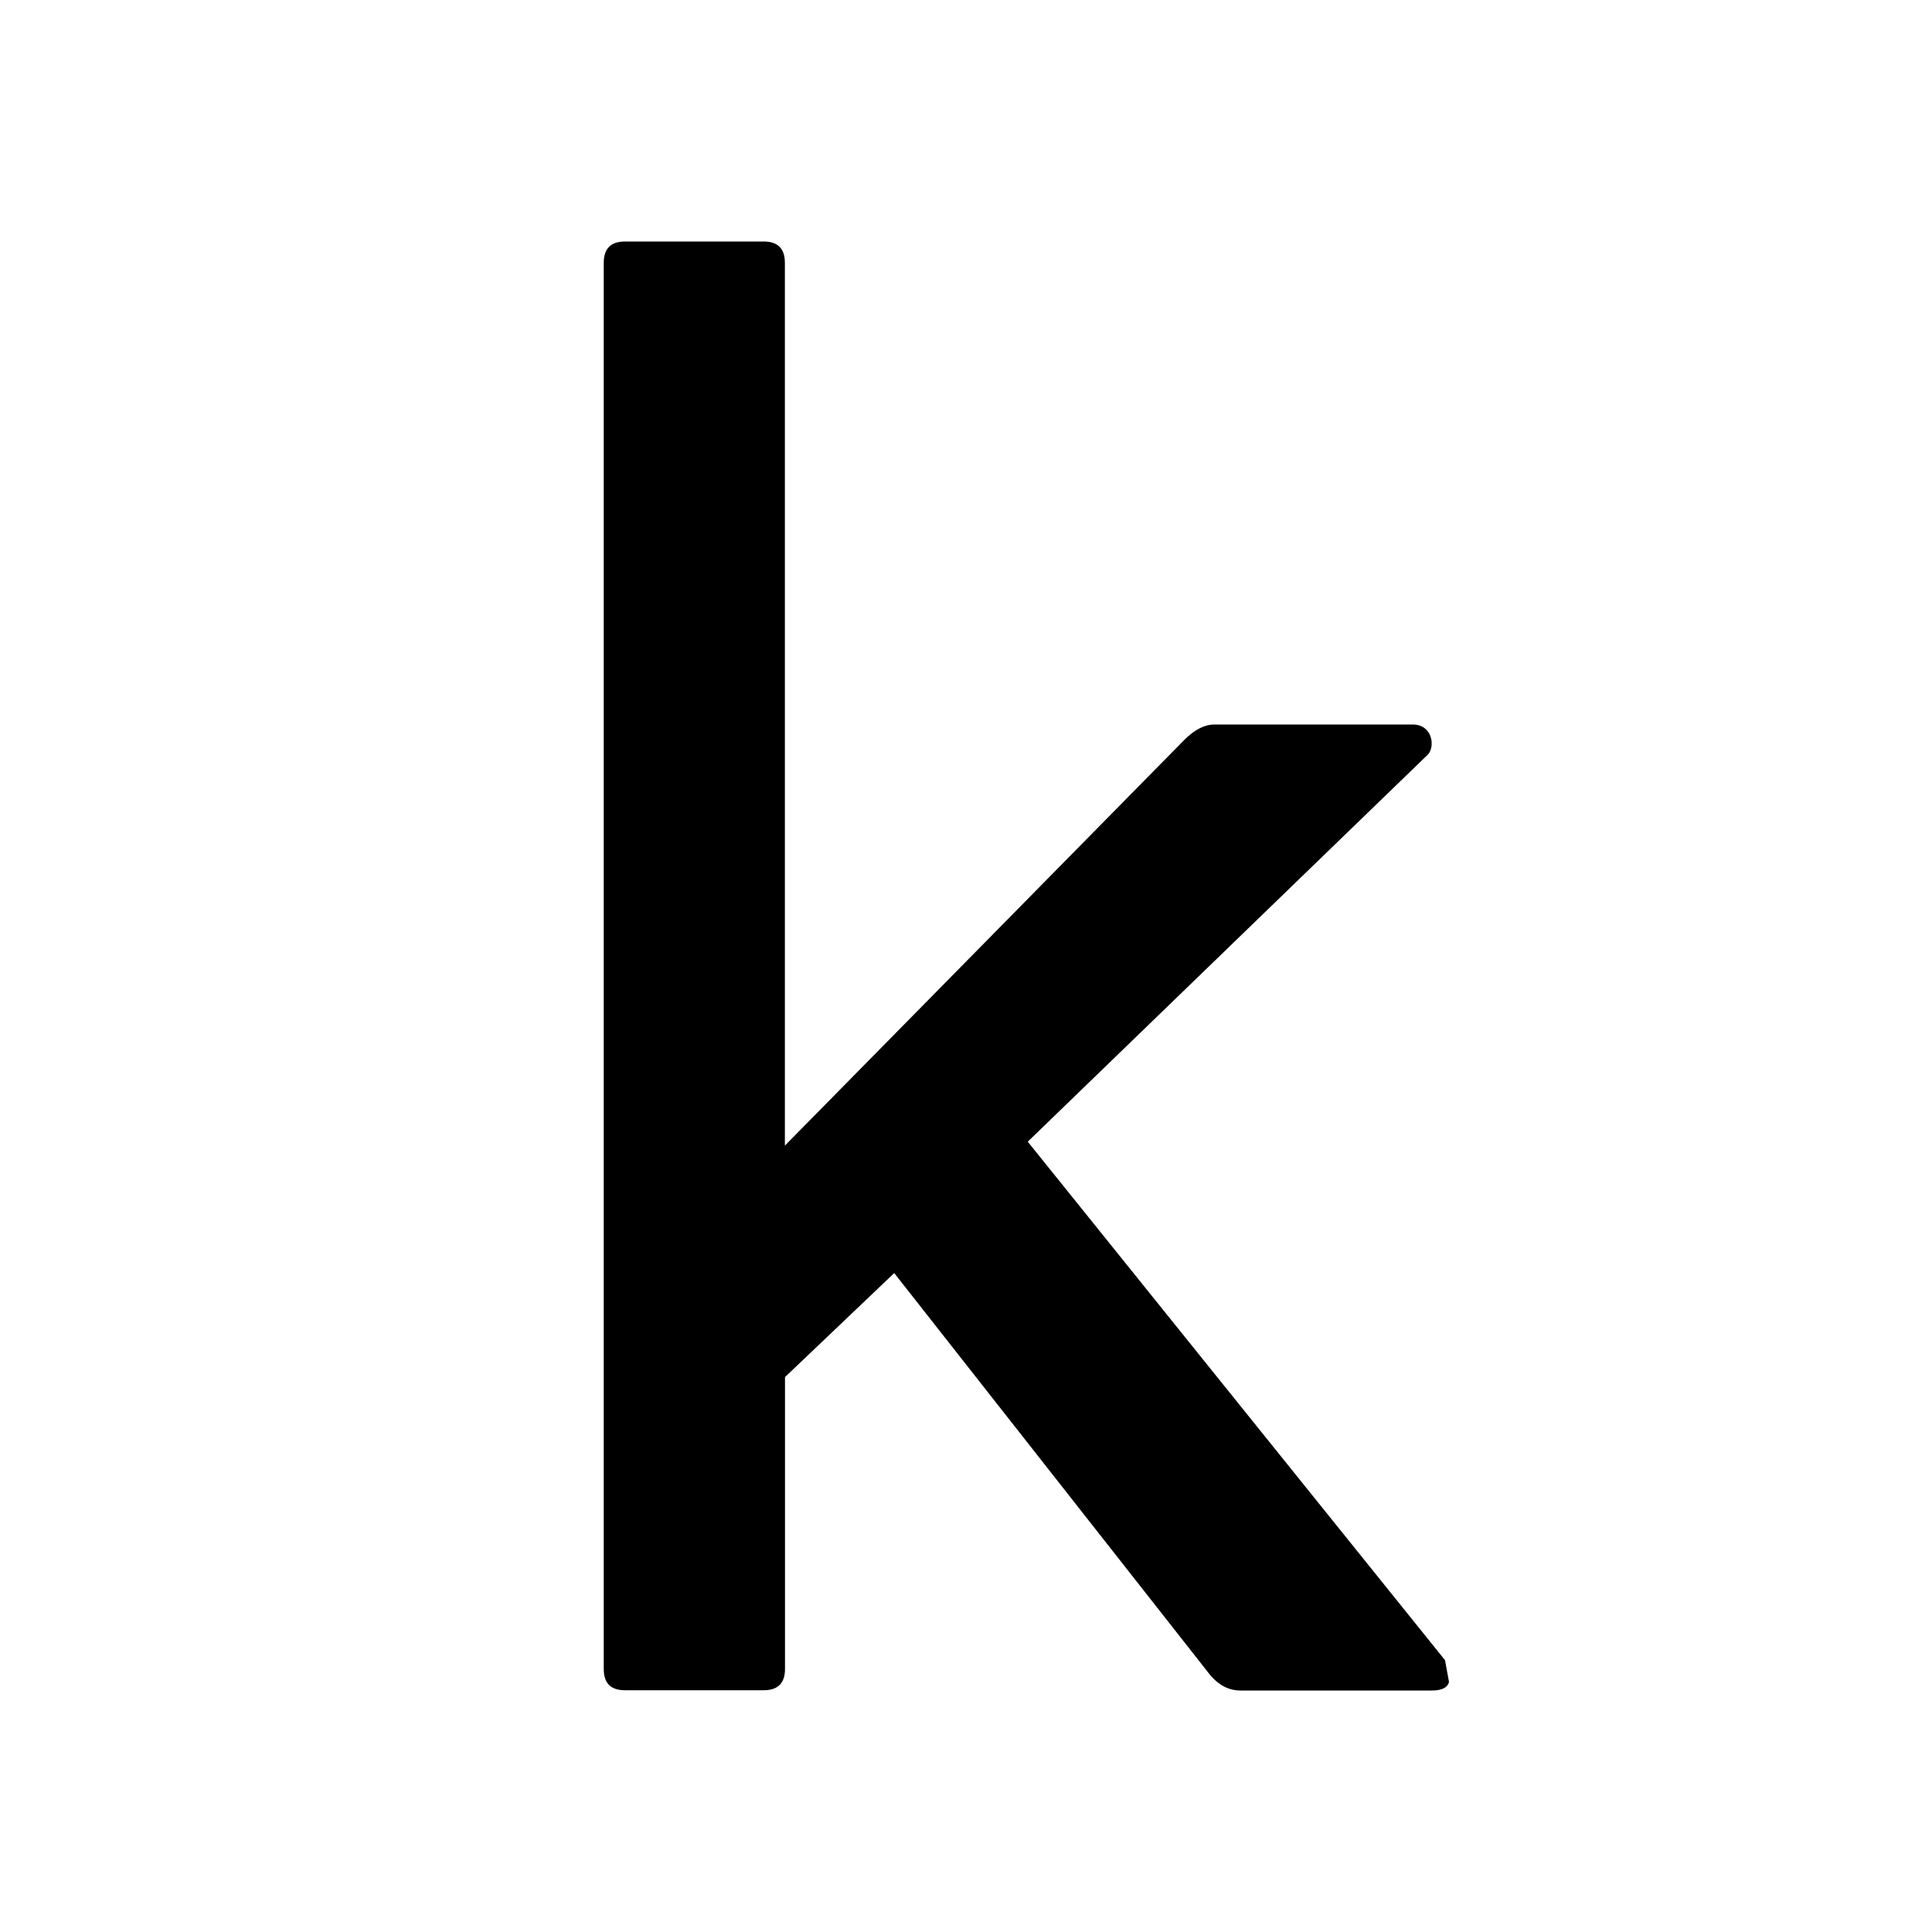
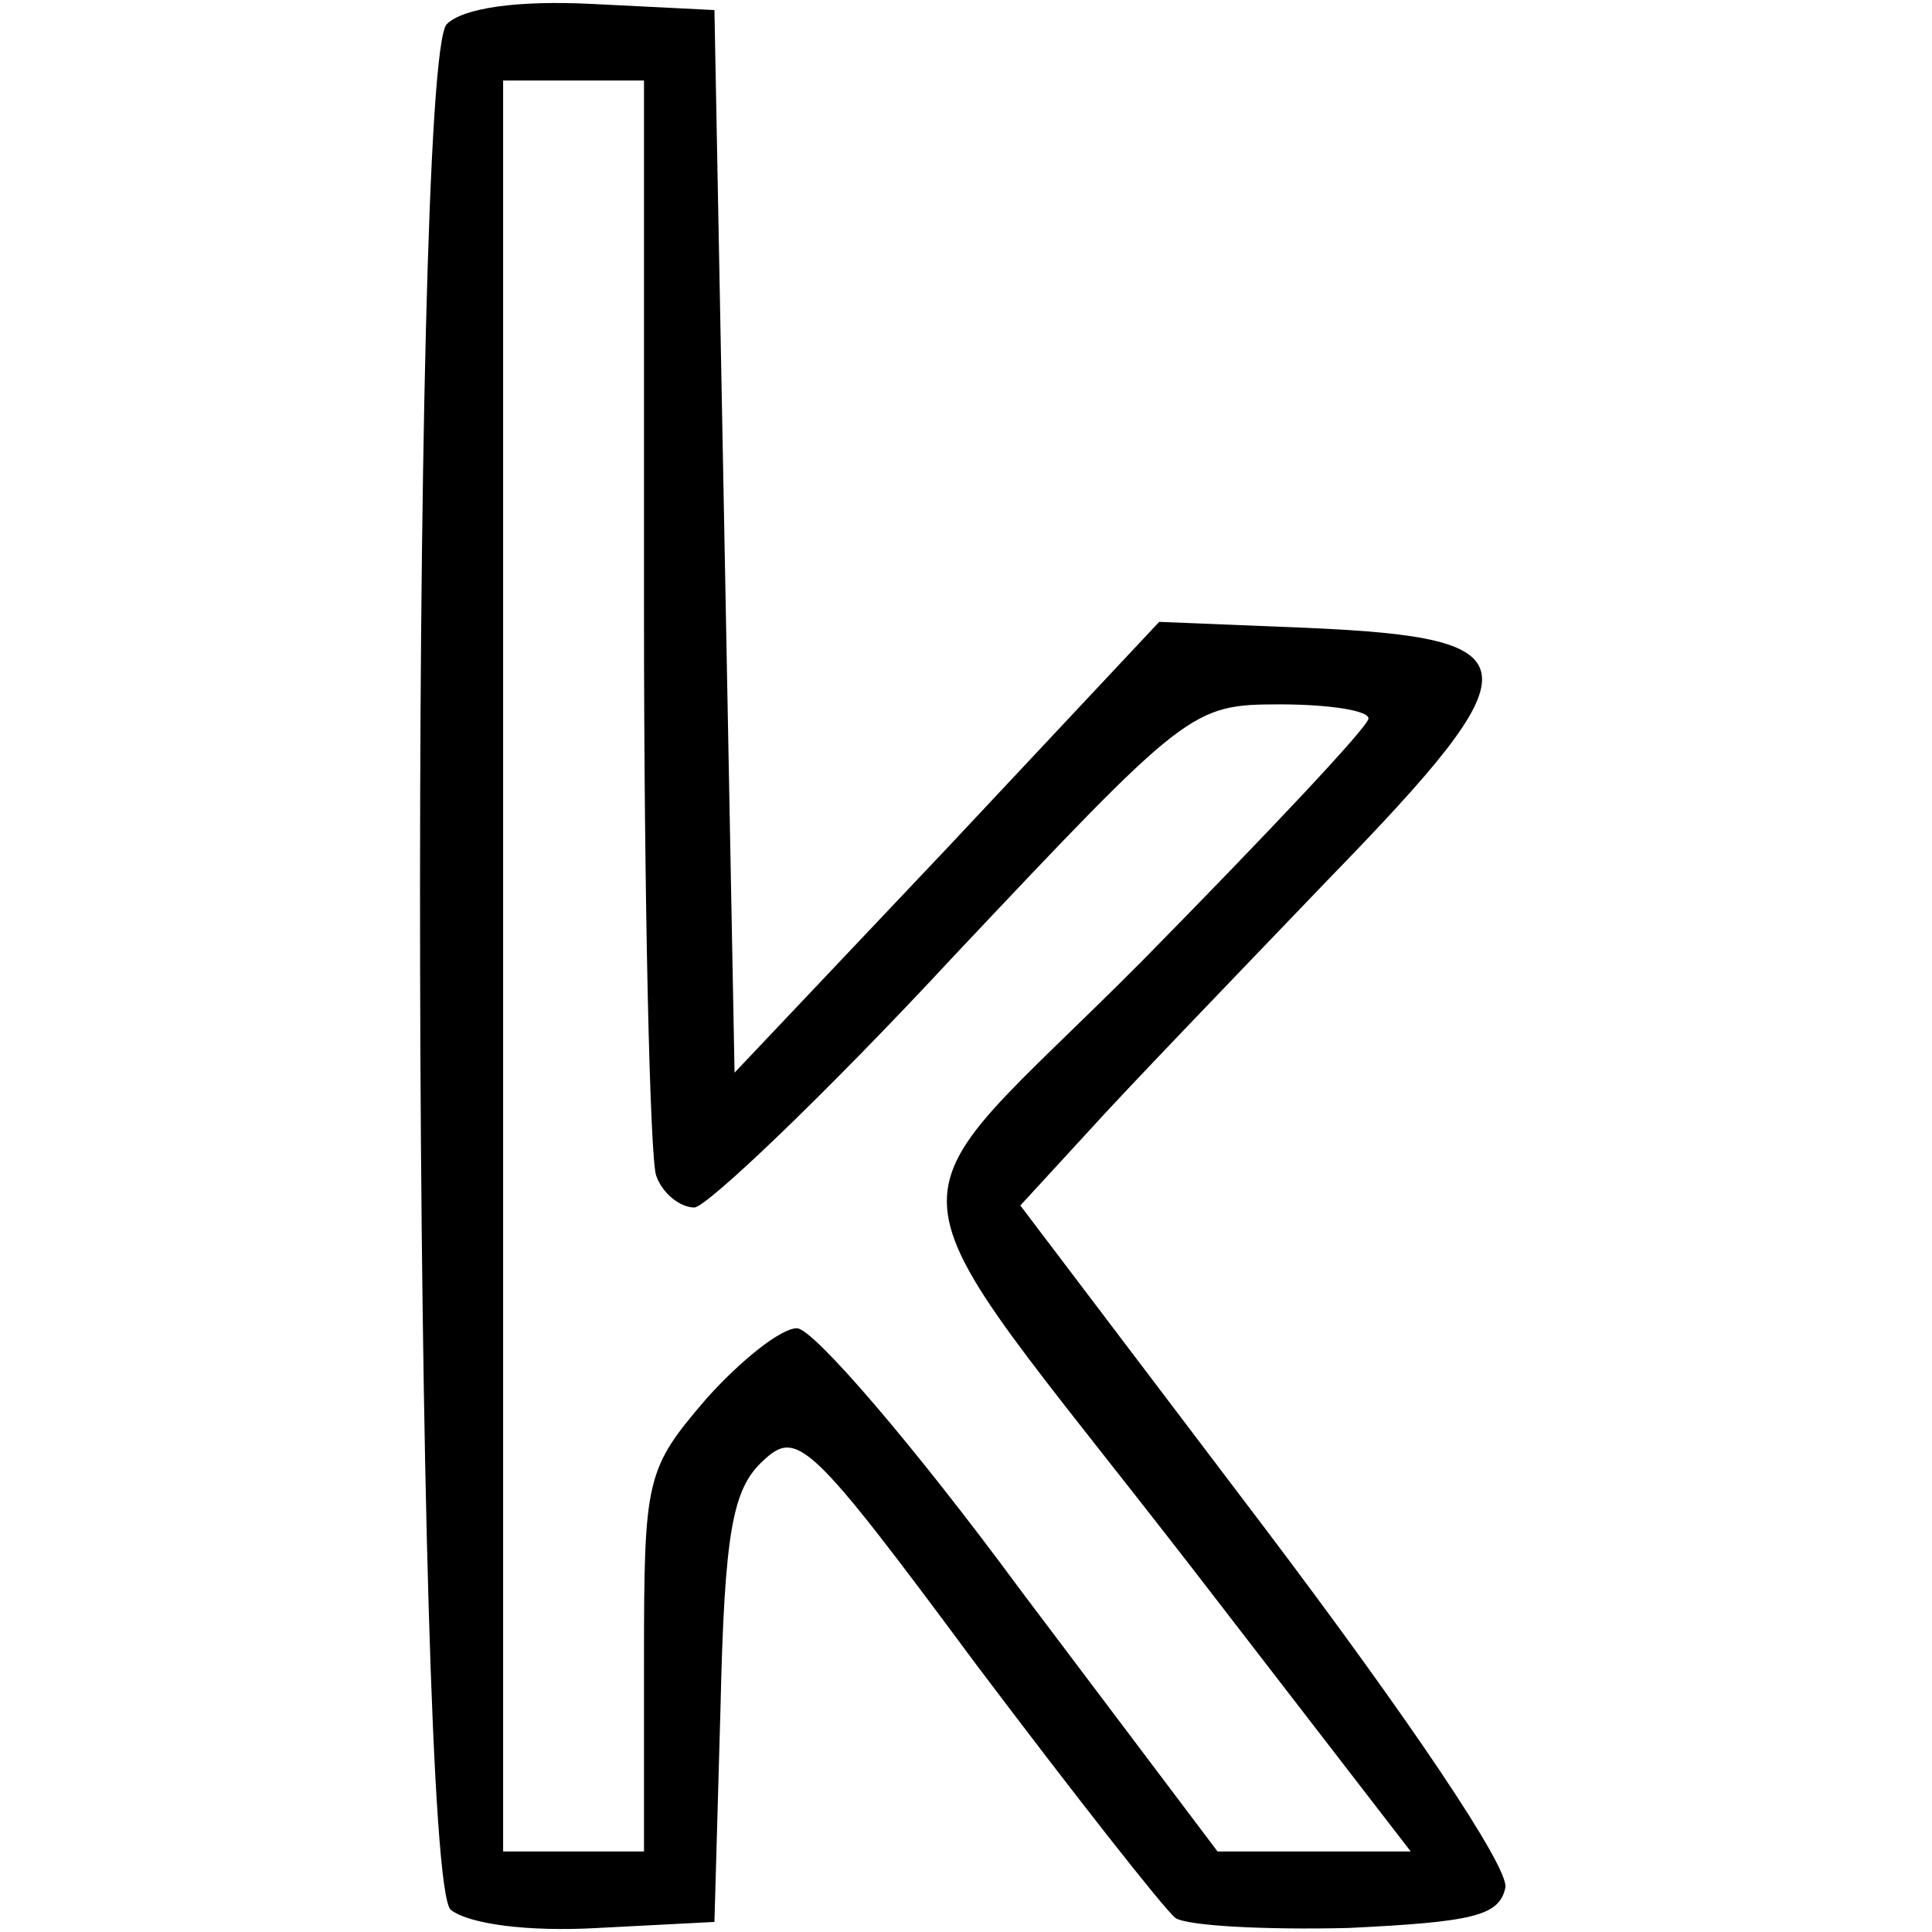
- <svg xmlns="http://www.w3.org/2000/svg" fill="#000000" width="800px" height="800px" viewBox="0 0 32 32">
-   <g id="SVGRepo_bgCarrier" stroke-width="0" />
-   <g id="SVGRepo_tracerCarrier" stroke-linecap="round" stroke-linejoin="round" />
-   <g id="SVGRepo_iconCarrier">
-     <path d="M 10.352 4 C 10.118 4 10 4.117 10 4.352 L 10 27.645 C 10 27.879 10.117 27.996 10.352 27.996 L 12.648 27.996 C 12.882 27.996 13.002 27.88 13.002 27.645 L 13.002 22.809 L 14.811 21.086 L 20.049 27.75 C 20.191 27.915 20.355 28 20.545 28 L 23.717 28 C 23.883 28 23.977 27.952 24 27.857 L 23.934 27.498 L 17.023 18.91 L 23.65 12.498 C 23.773 12.37 23.73 12 23.398 12 L 20.117 12 C 19.951 12 19.785 12.086 19.619 12.252 L 13 18.975 L 13 4.352 C 13 4.117 12.883 4 12.648 4 L 10.352 4 z" />
-   </g>
+ <svg xmlns="http://www.w3.org/2000/svg" version="1.1" width="96pt" height="96pt">
+   <svg version="1.0" width="96pt" height="96pt" viewBox="0 0 96 96" preserveAspectRatio="xMidYMid meet">
+     <g transform="translate(0,96) scale(0.1,-0.1)" fill="#000000" stroke="none">
+       <path d="M222 948 c-19 -19 -17 -921 2 -937 9 -7 38 -11 73 -9 l58 3 3 106 c2 88 6 109 21 123 17 16 23 11 106 -101 49 -65 93 -121 99 -126 6 -4 45 -6 86 -5 62 3 75 6 78 20 2 10 -48 84 -119 178 l-122 161 34 37 c18 20 72 76 119 125 104 107 103 120 -10 125 l-74 3 -105 -112 -106 -112 -5 264 -5 264 -60 3 c-38 2 -65 -2 -73 -10z m98 -292 c0 -145 3 -271 6 -280 3 -9 12 -16 19 -16 6 0 65 56 129 125 116 123 118 125 162 125 24 0 44 -3 44 -7 0 -4 -51 -58 -112 -120 -132 -133 -136 -95 25 -303 l108 -140 -48 0 -48 0 -98 130 c-53 72 -103 130 -111 130 -8 0 -28 -16 -45 -35 -30 -35 -31 -39 -31 -130 l0 -95 -35 0 -35 0 0 440 0 440 35 0 35 0 0 -264z" />
+     </g>
+   </svg>
+   <style>@media (prefers-color-scheme: light) { :root { filter: none; } }
+ </style>
</svg>
